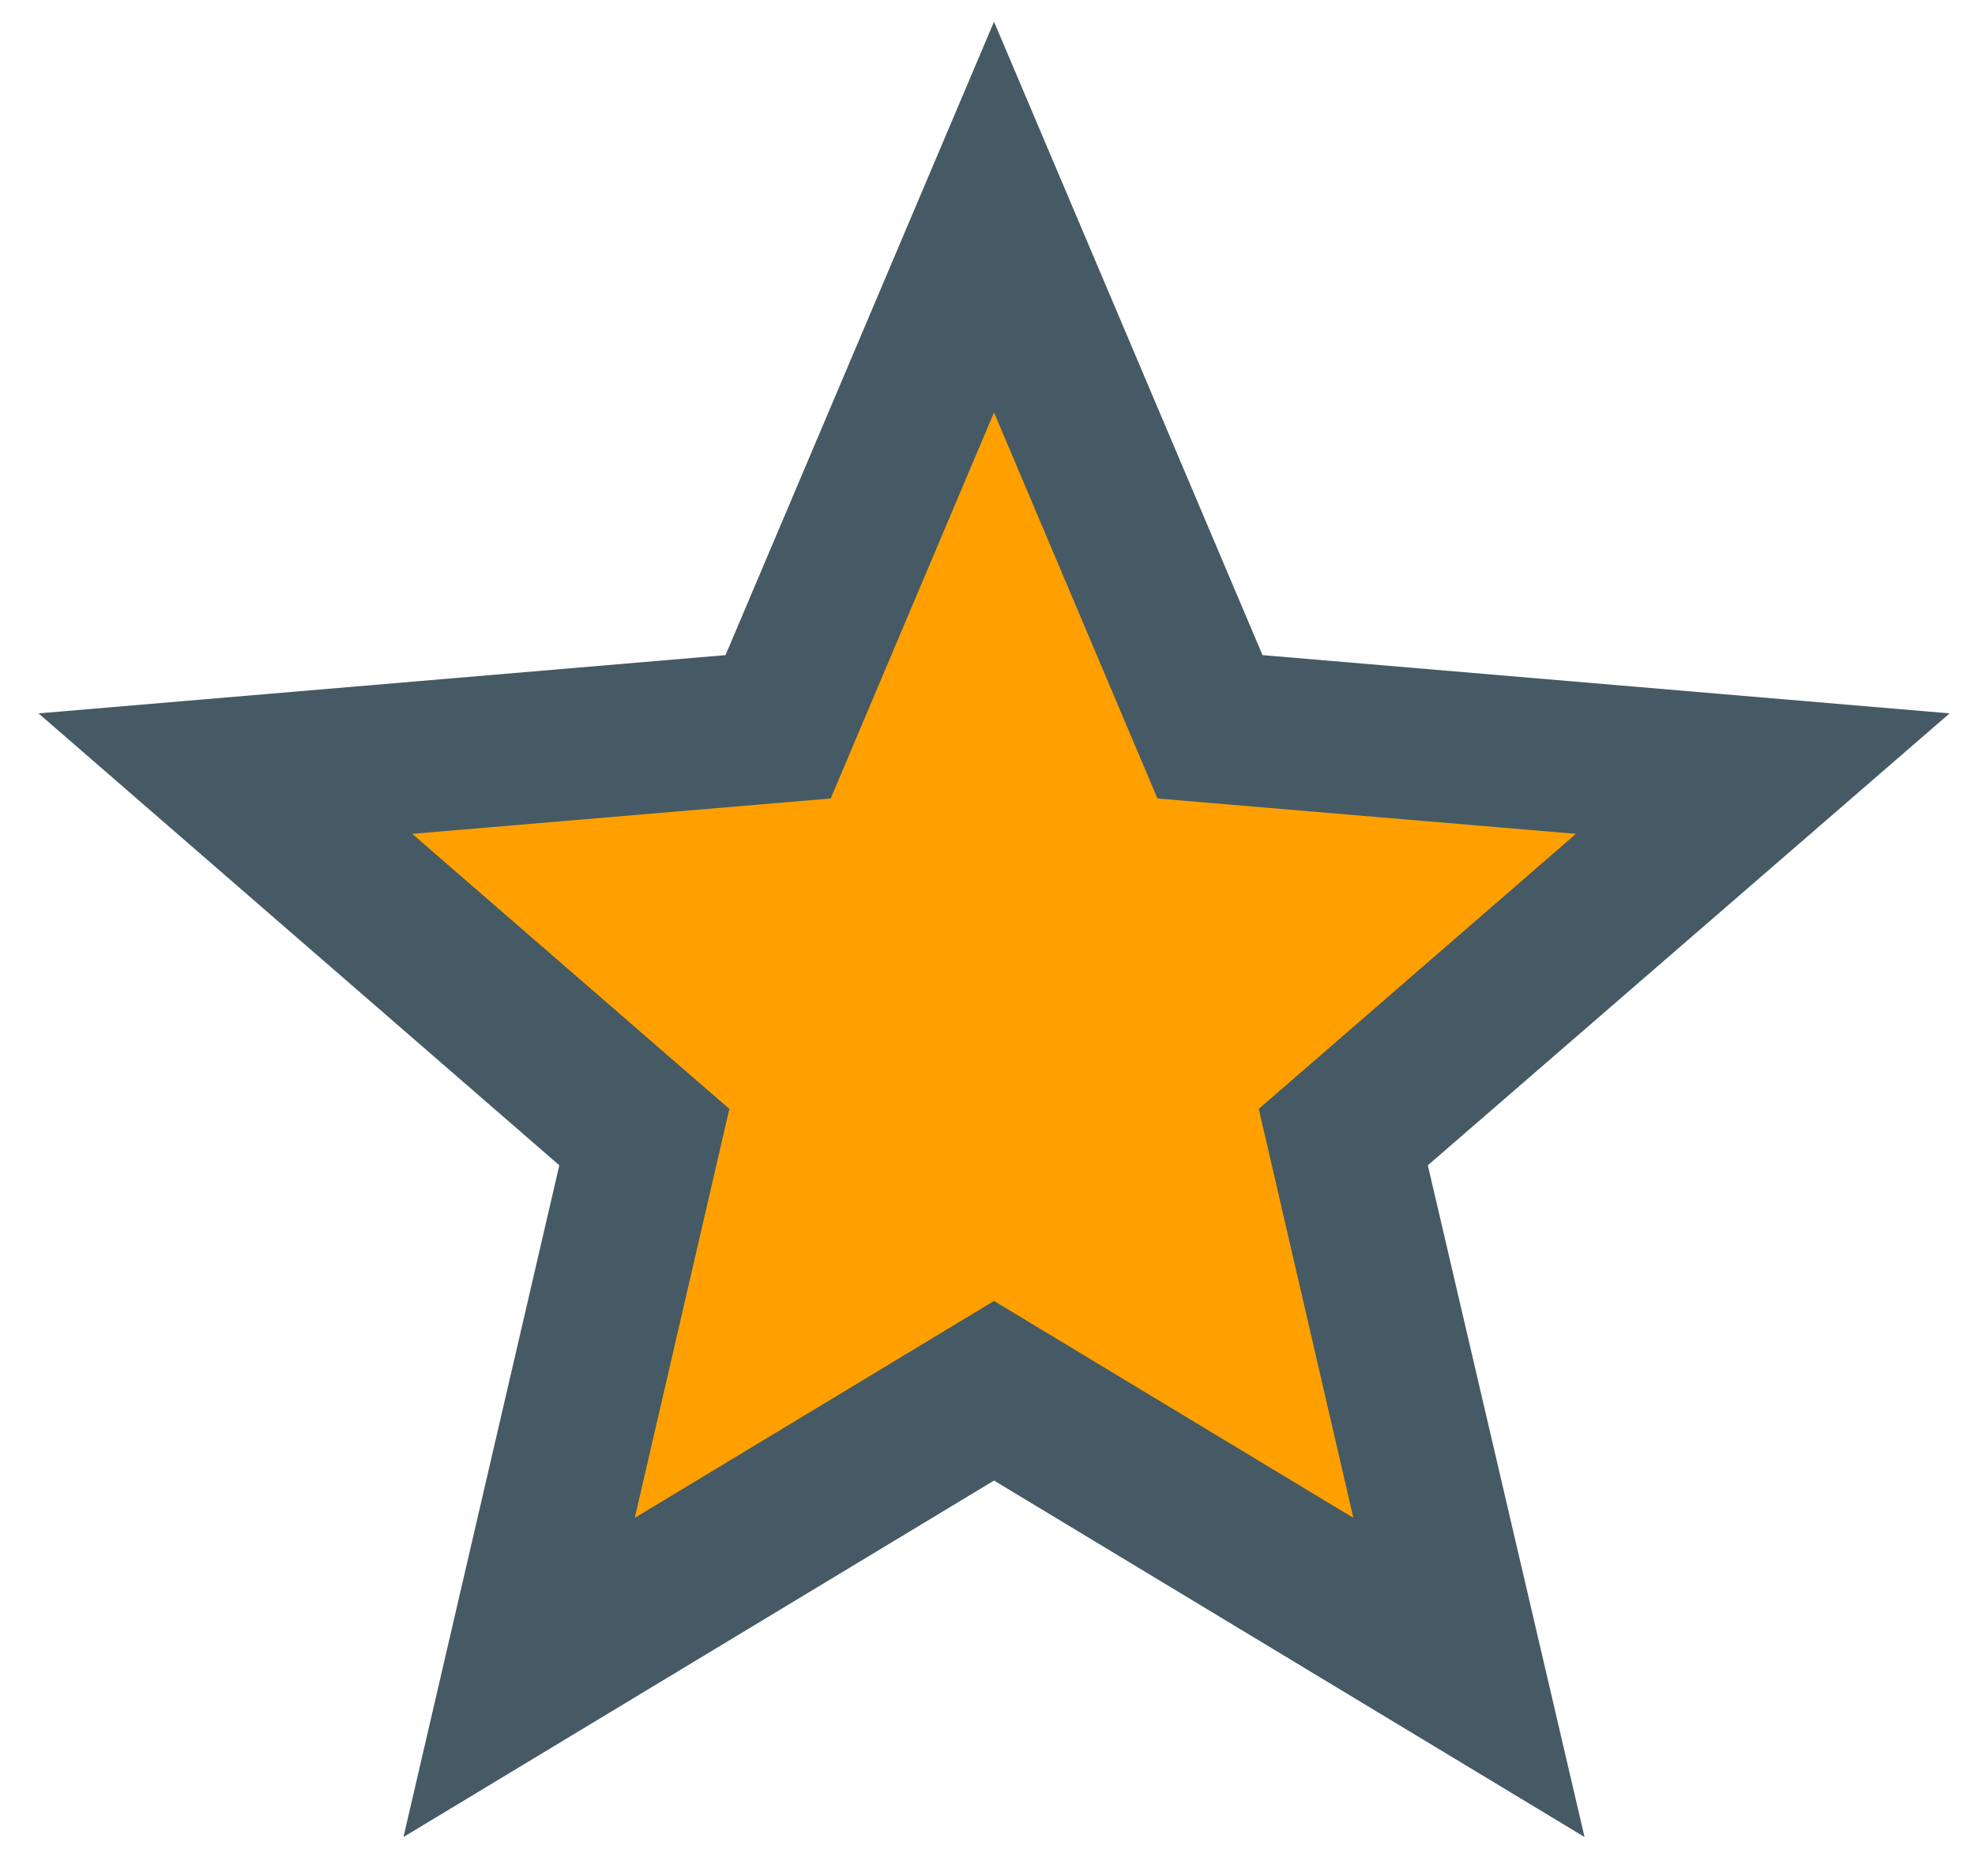
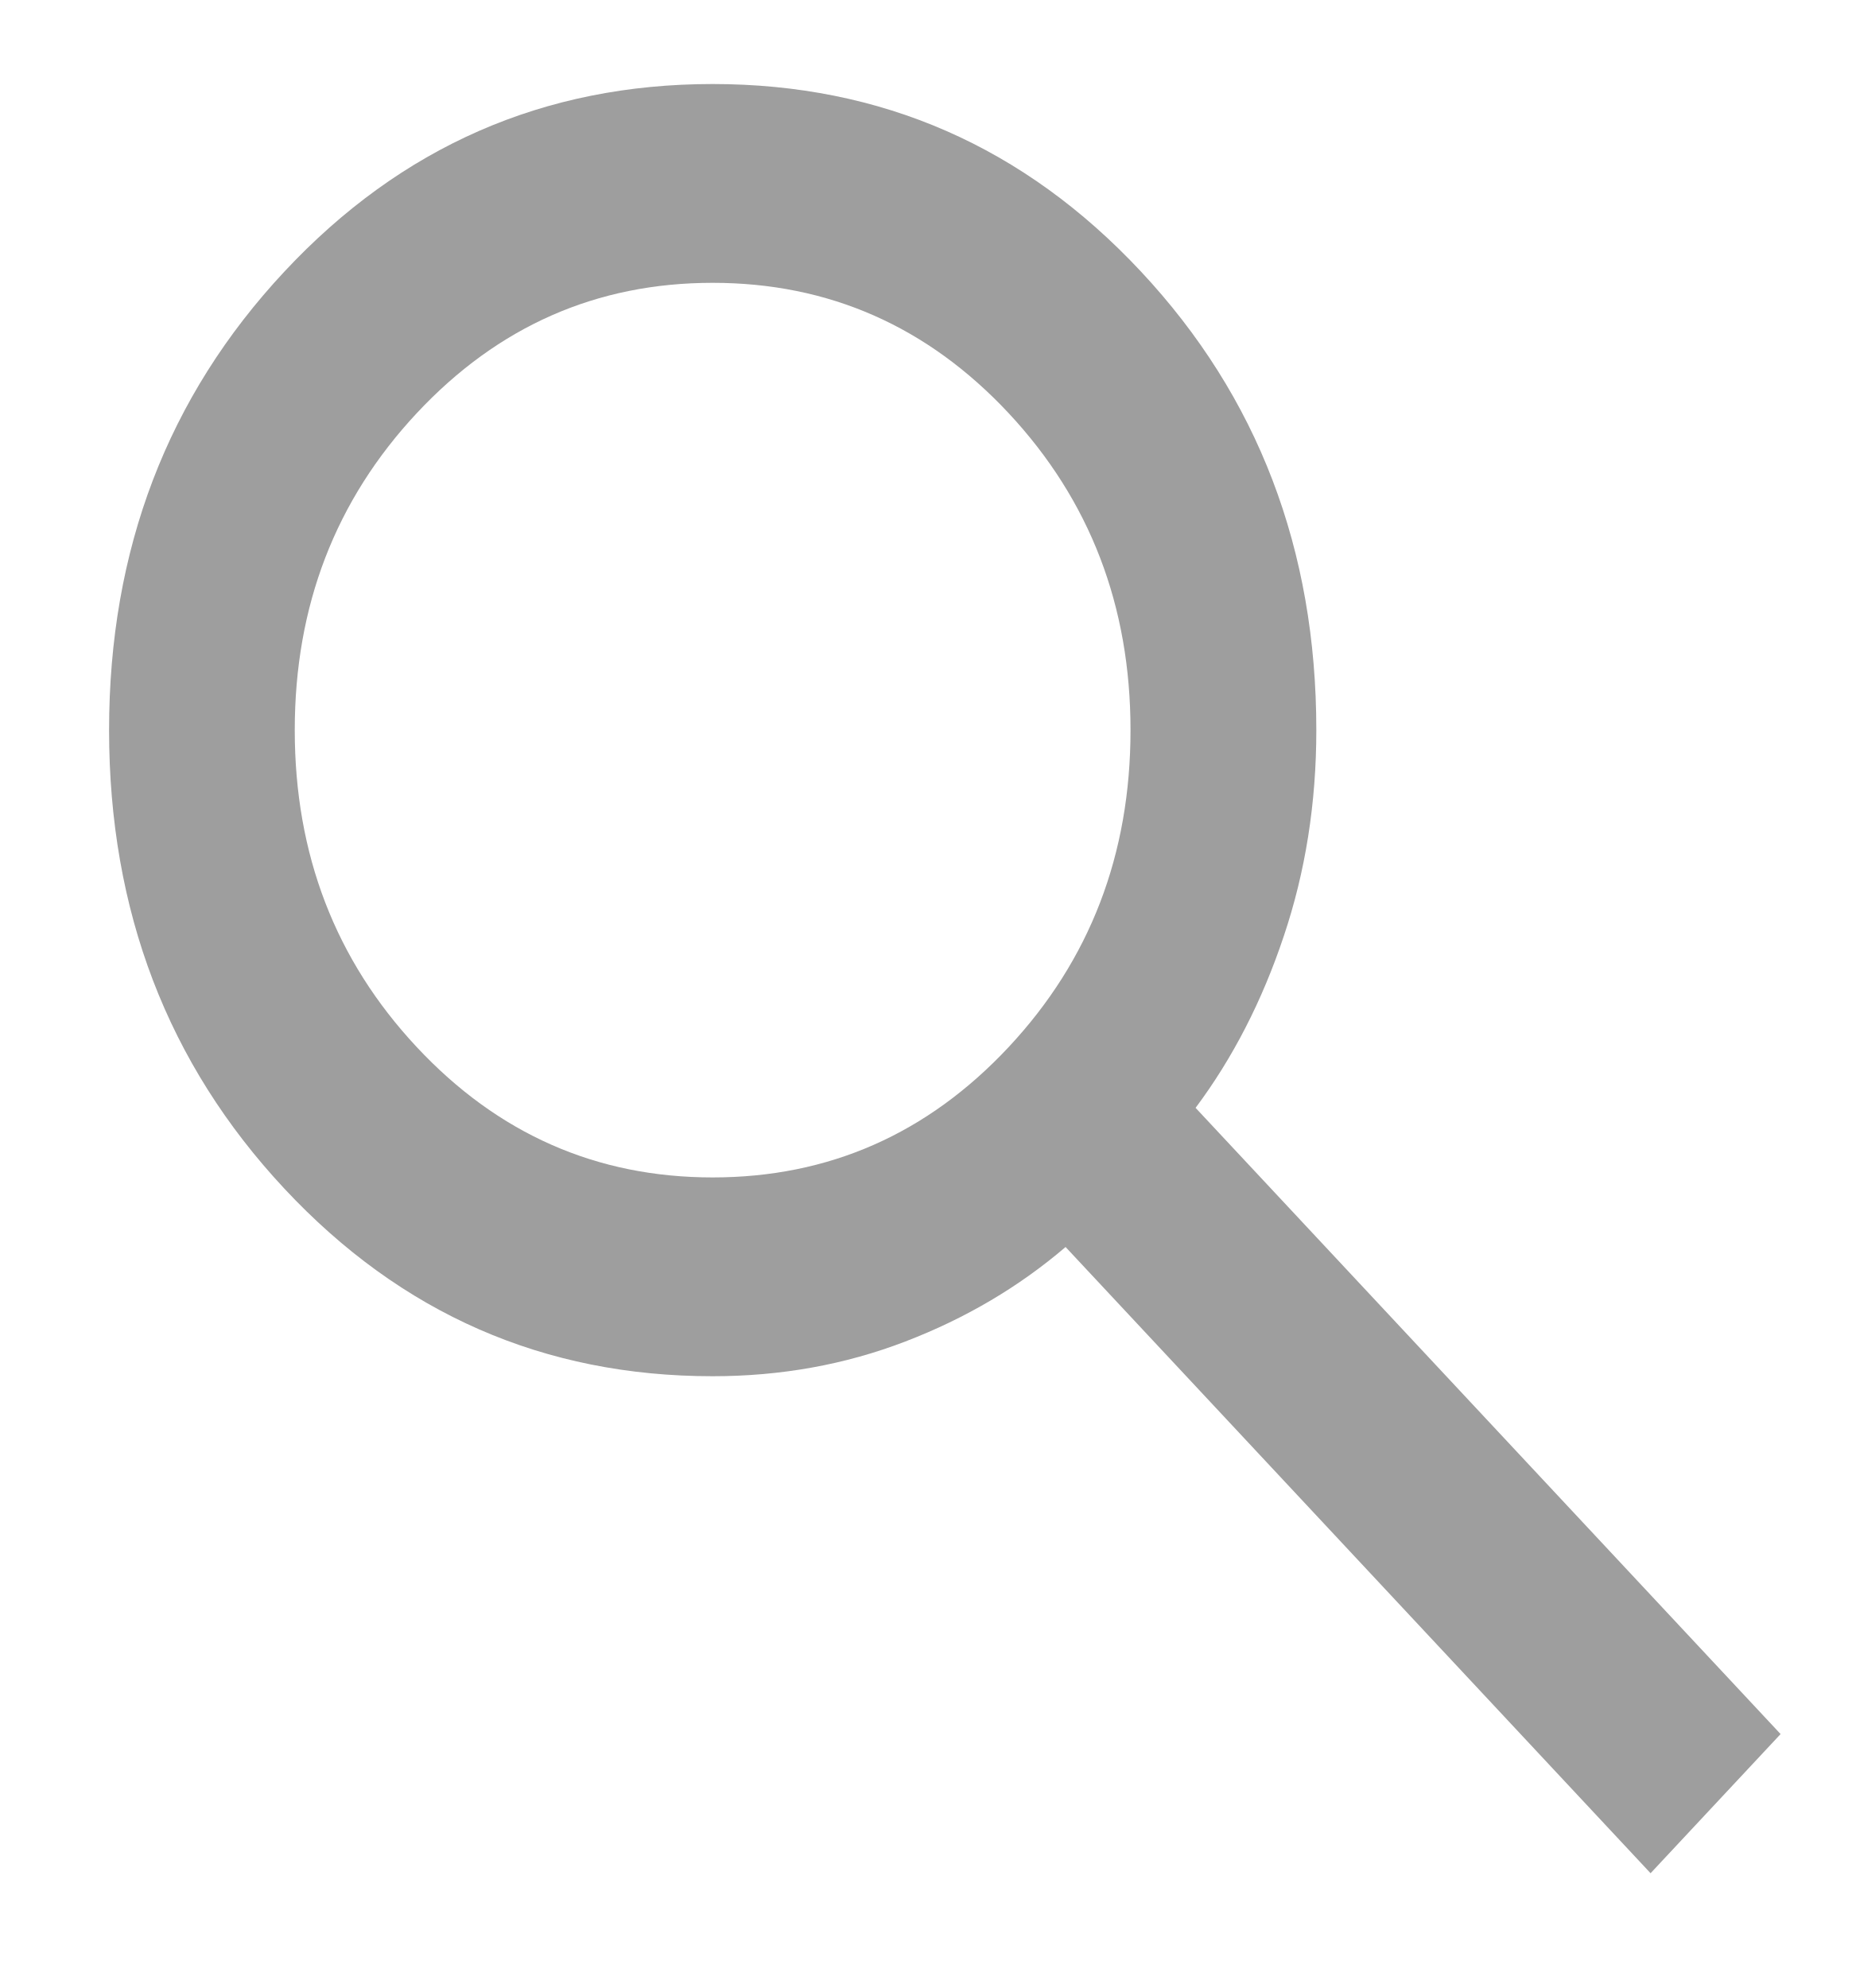
- <svg xmlns="http://www.w3.org/2000/svg" width="20" height="19" viewBox="0 0 20 19" fill="none">
-   <path d="M7.608 6.969L2.454 7.762L7.013 11.429L5.824 16.979L9.987 13.808L15.141 16.979L13.753 11.429L17.618 7.762L12.366 6.969L9.987 1.815L7.608 6.969Z" fill="#FFA000" />
-   <path d="M10.066 13.176L6.428 15.373L7.386 11.231L4.174 8.445L8.412 8.087L10.066 4.177L11.721 8.087L15.959 8.445L12.747 11.231L13.705 15.373M19.743 7.225L12.785 6.635L10.066 0.22L7.347 6.635L0.39 7.225L5.664 11.802L4.086 18.605L10.066 14.995L16.046 18.605L14.459 11.802L19.743 7.225Z" fill="#455A64" />
+ <svg xmlns="http://www.w3.org/2000/svg" width="14" height="15" viewBox="0 0 14 15" fill="none">
+   <path d="M12.454 14.134L8.04 9.409C7.689 9.709 7.287 9.947 6.831 10.122C6.376 10.297 5.891 10.384 5.377 10.384C4.104 10.384 3.027 9.912 2.146 8.969C1.264 8.025 0.823 6.872 0.823 5.509C0.823 4.147 1.264 2.993 2.146 2.049C3.027 1.106 4.104 0.634 5.377 0.634C6.65 0.634 7.728 1.106 8.609 2.049C9.491 2.993 9.932 4.147 9.932 5.509C9.932 6.059 9.85 6.578 9.686 7.065C9.523 7.553 9.301 7.984 9.021 8.359L13.435 13.084L12.454 14.134ZM5.377 8.884C6.253 8.884 6.998 8.556 7.611 7.9C8.224 7.244 8.53 6.447 8.53 5.509C8.53 4.572 8.224 3.775 7.611 3.118C6.998 2.462 6.253 2.134 5.377 2.134C4.501 2.134 3.757 2.462 3.144 3.118C2.531 3.775 2.224 4.572 2.224 5.509C2.224 6.447 2.531 7.244 3.144 7.9C3.757 8.556 4.501 8.884 5.377 8.884Z" fill="#9E9E9E" />
</svg>
